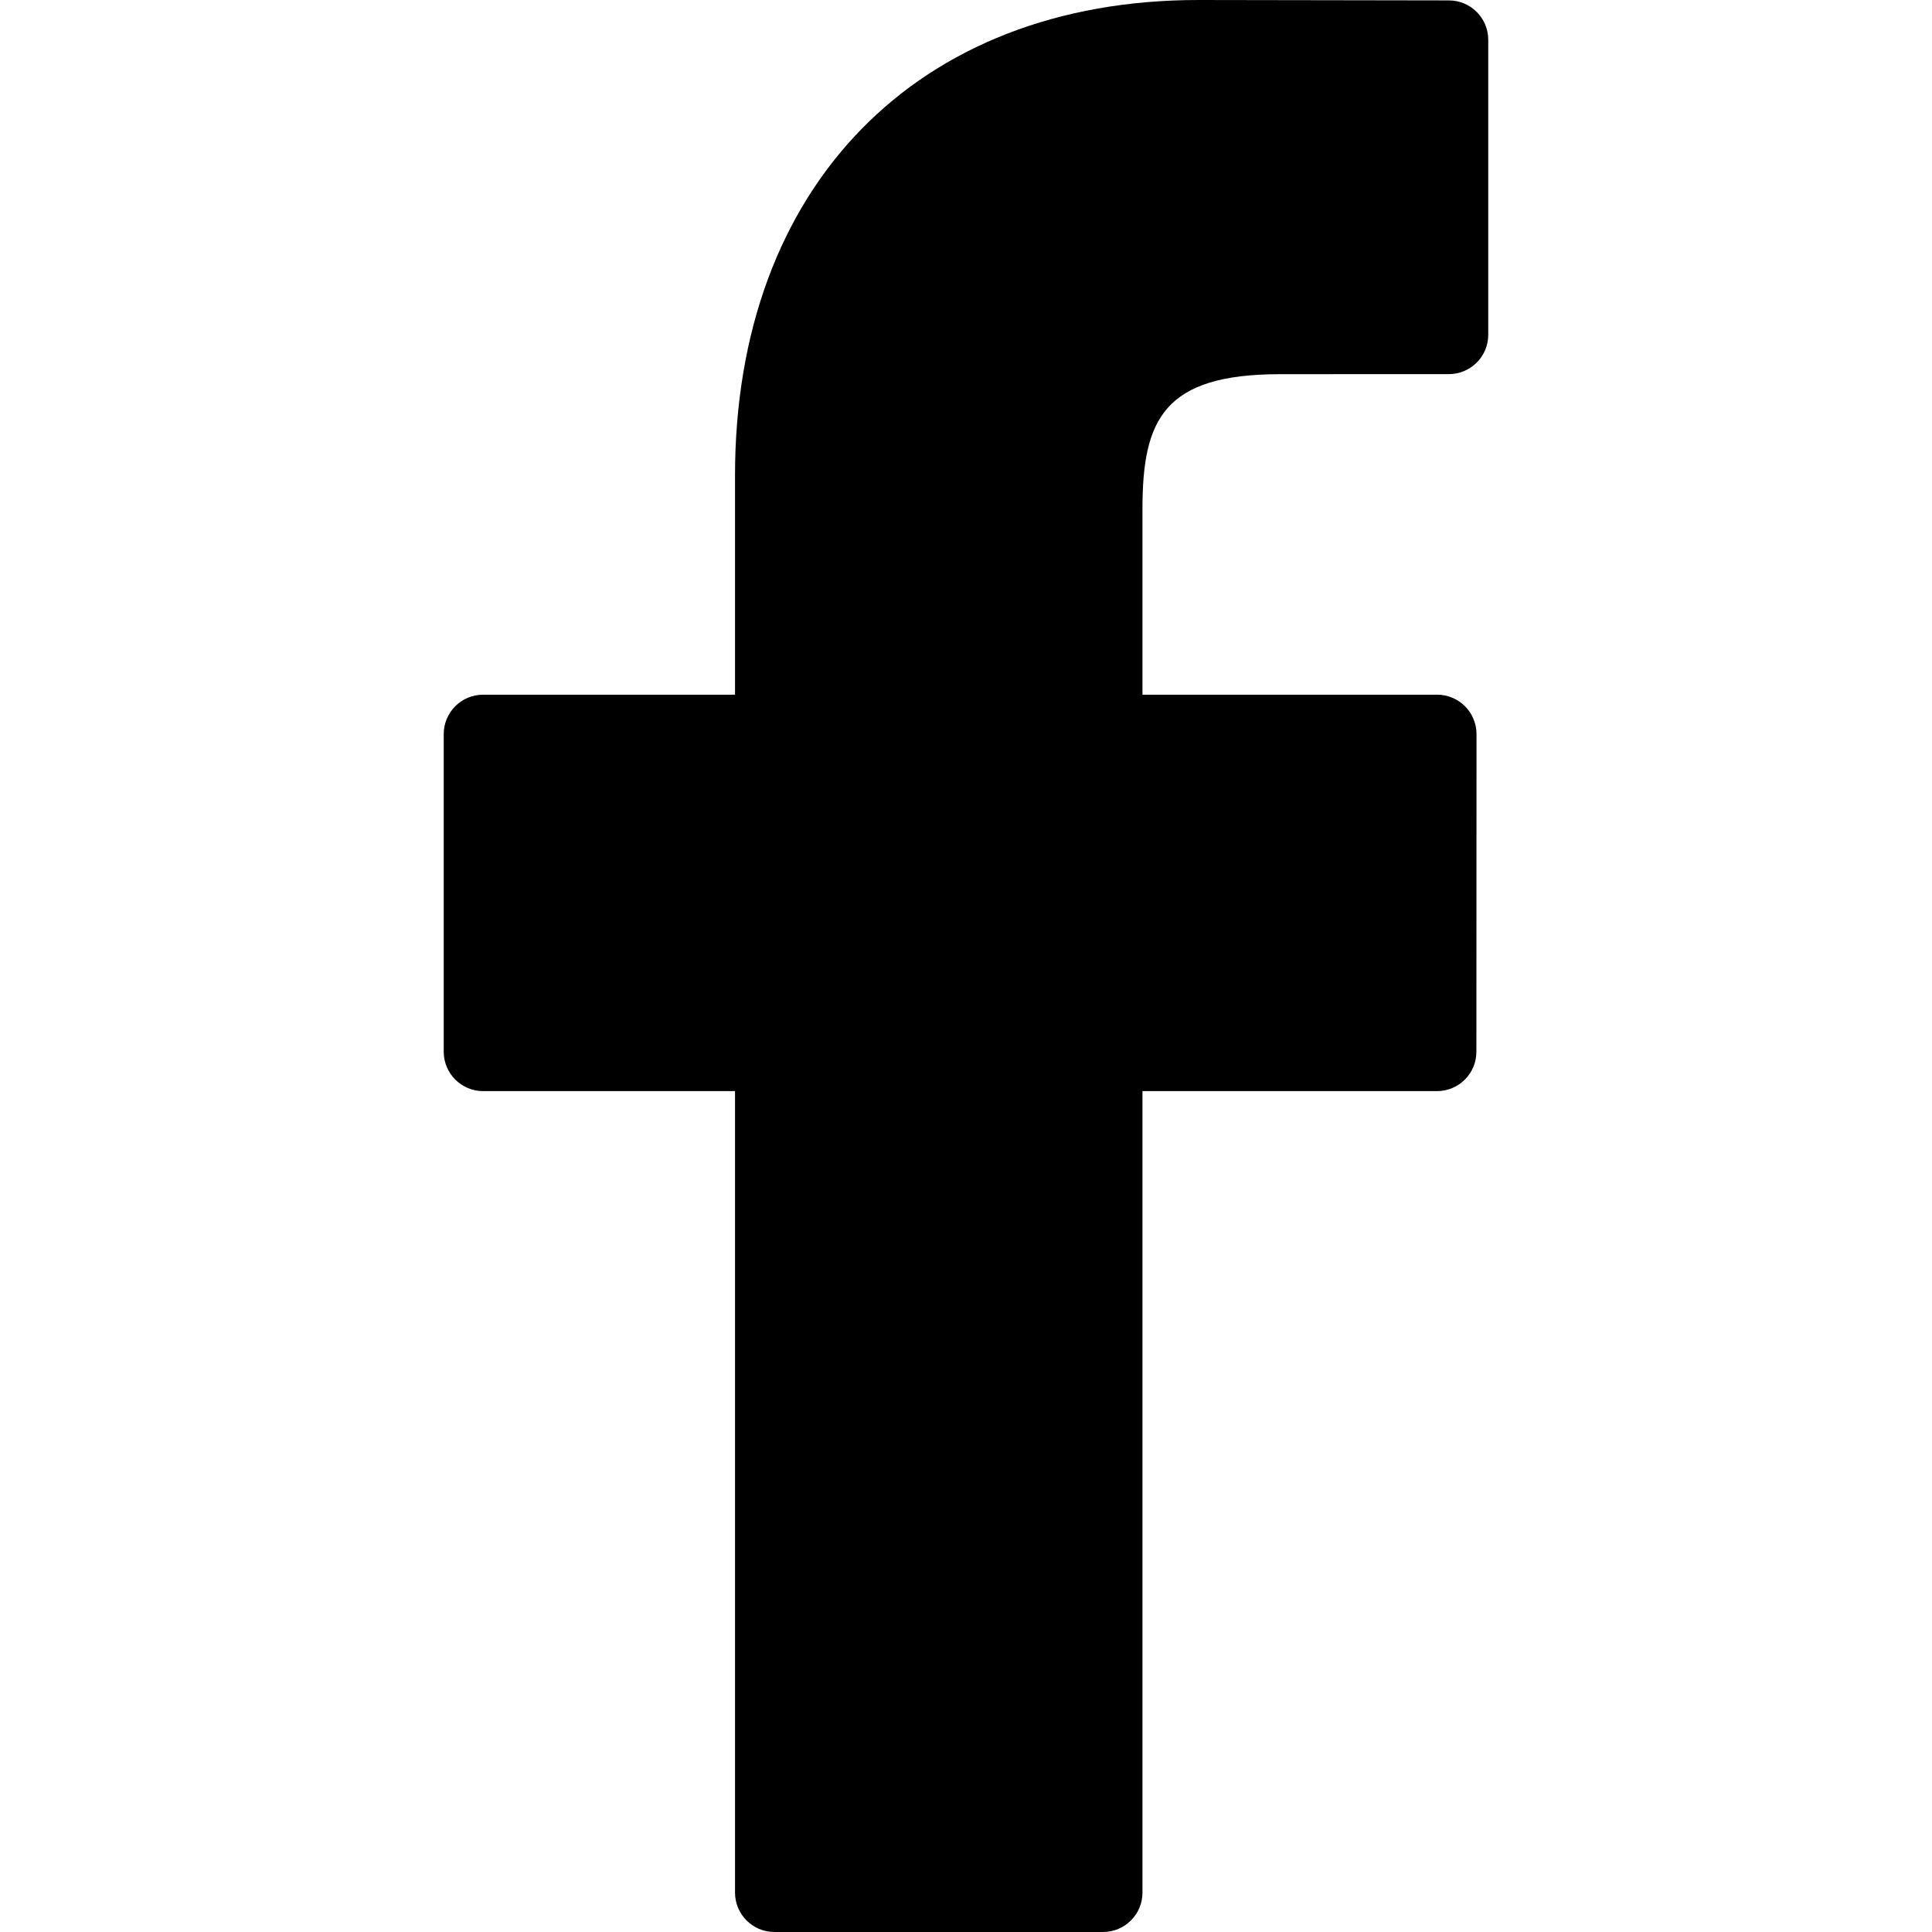
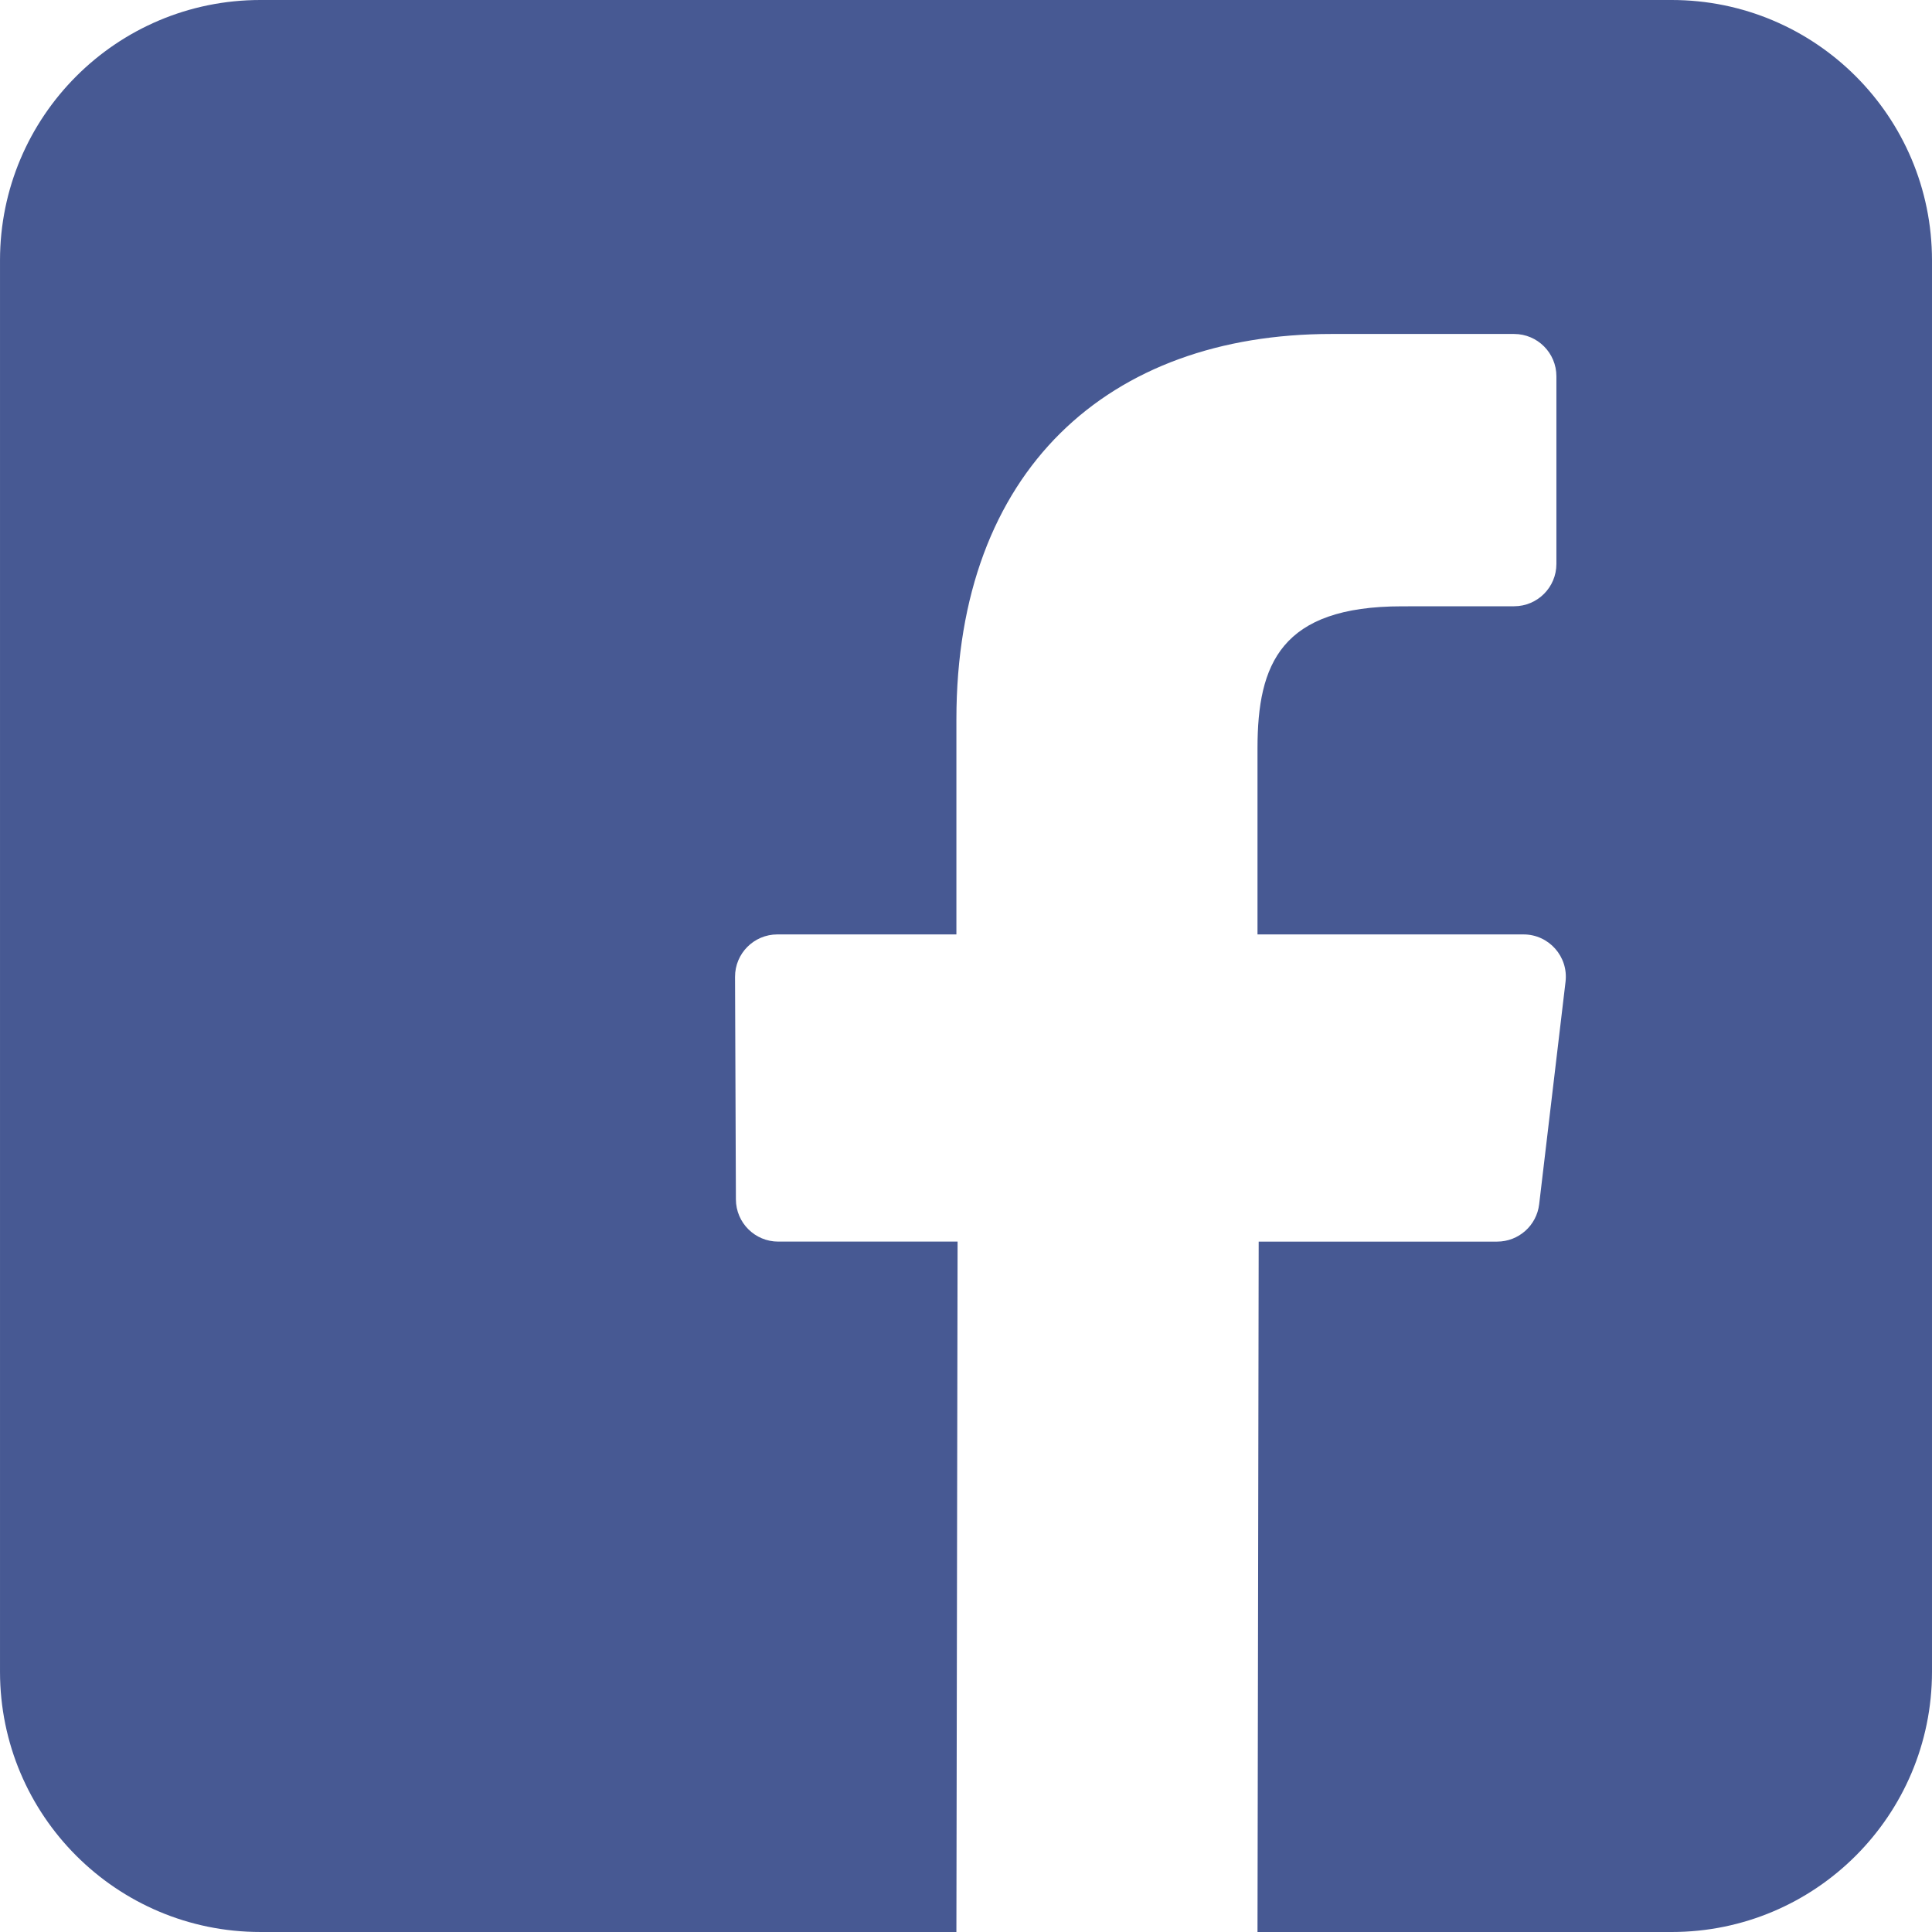
- <svg xmlns="http://www.w3.org/2000/svg" version="1.1" id="Capa_1" x="0px" y="0px" width="96.124px" height="96.123px" viewBox="0 0 96.124 96.123" style="enable-background:new 0 0 96.124 96.123;" xml:space="preserve">
-   <g>
-     <path d="M72.089,0.02L59.624,0C45.62,0,36.57,9.285,36.57,23.656v10.907H24.037c-1.083,0-1.96,0.878-1.96,1.961v15.803   c0,1.083,0.878,1.96,1.96,1.96h12.533v39.876c0,1.083,0.877,1.96,1.96,1.96h16.352c1.083,0,1.96-0.878,1.96-1.96V54.287h14.654   c1.083,0,1.96-0.877,1.96-1.96l0.006-15.803c0-0.52-0.207-1.018-0.574-1.386c-0.367-0.368-0.867-0.575-1.387-0.575H56.842v-9.246   c0-4.444,1.059-6.7,6.848-6.7l8.397-0.003c1.082,0,1.959-0.878,1.959-1.96V1.98C74.046,0.899,73.17,0.022,72.089,0.02z" />
-   </g>
+ <svg xmlns="http://www.w3.org/2000/svg" version="1.1" id="Layer_1" x="0px" y="0px" viewBox="0 0 408.788 408.788" style="enable-background:new 0 0 408.788 408.788;" xml:space="preserve">
+   <path style="fill:#475993;" d="M353.701,0H55.087C24.665,0,0.002,24.662,0.002,55.085v298.616c0,30.423,24.662,55.085,55.085,55.085  h147.275l0.251-146.078h-37.951c-4.932,0-8.935-3.988-8.954-8.92l-0.182-47.087c-0.019-4.959,3.996-8.989,8.955-8.989h37.882  v-45.498c0-52.8,32.247-81.55,79.348-81.55h38.65c4.945,0,8.955,4.009,8.955,8.955v39.704c0,4.944-4.007,8.952-8.95,8.955  l-23.719,0.011c-25.615,0-30.575,12.172-30.575,30.035v39.389h56.285c5.363,0,9.524,4.683,8.892,10.009l-5.581,47.087  c-0.534,4.506-4.355,7.901-8.892,7.901h-50.453l-0.251,146.078h87.631c30.422,0,55.084-24.662,55.084-55.084V55.085  C408.786,24.662,384.124,0,353.701,0z" />
  <g>
</g>
  <g>
</g>
  <g>
</g>
  <g>
</g>
  <g>
</g>
  <g>
</g>
  <g>
</g>
  <g>
</g>
  <g>
</g>
  <g>
</g>
  <g>
</g>
  <g>
</g>
  <g>
</g>
  <g>
</g>
  <g>
</g>
</svg>
